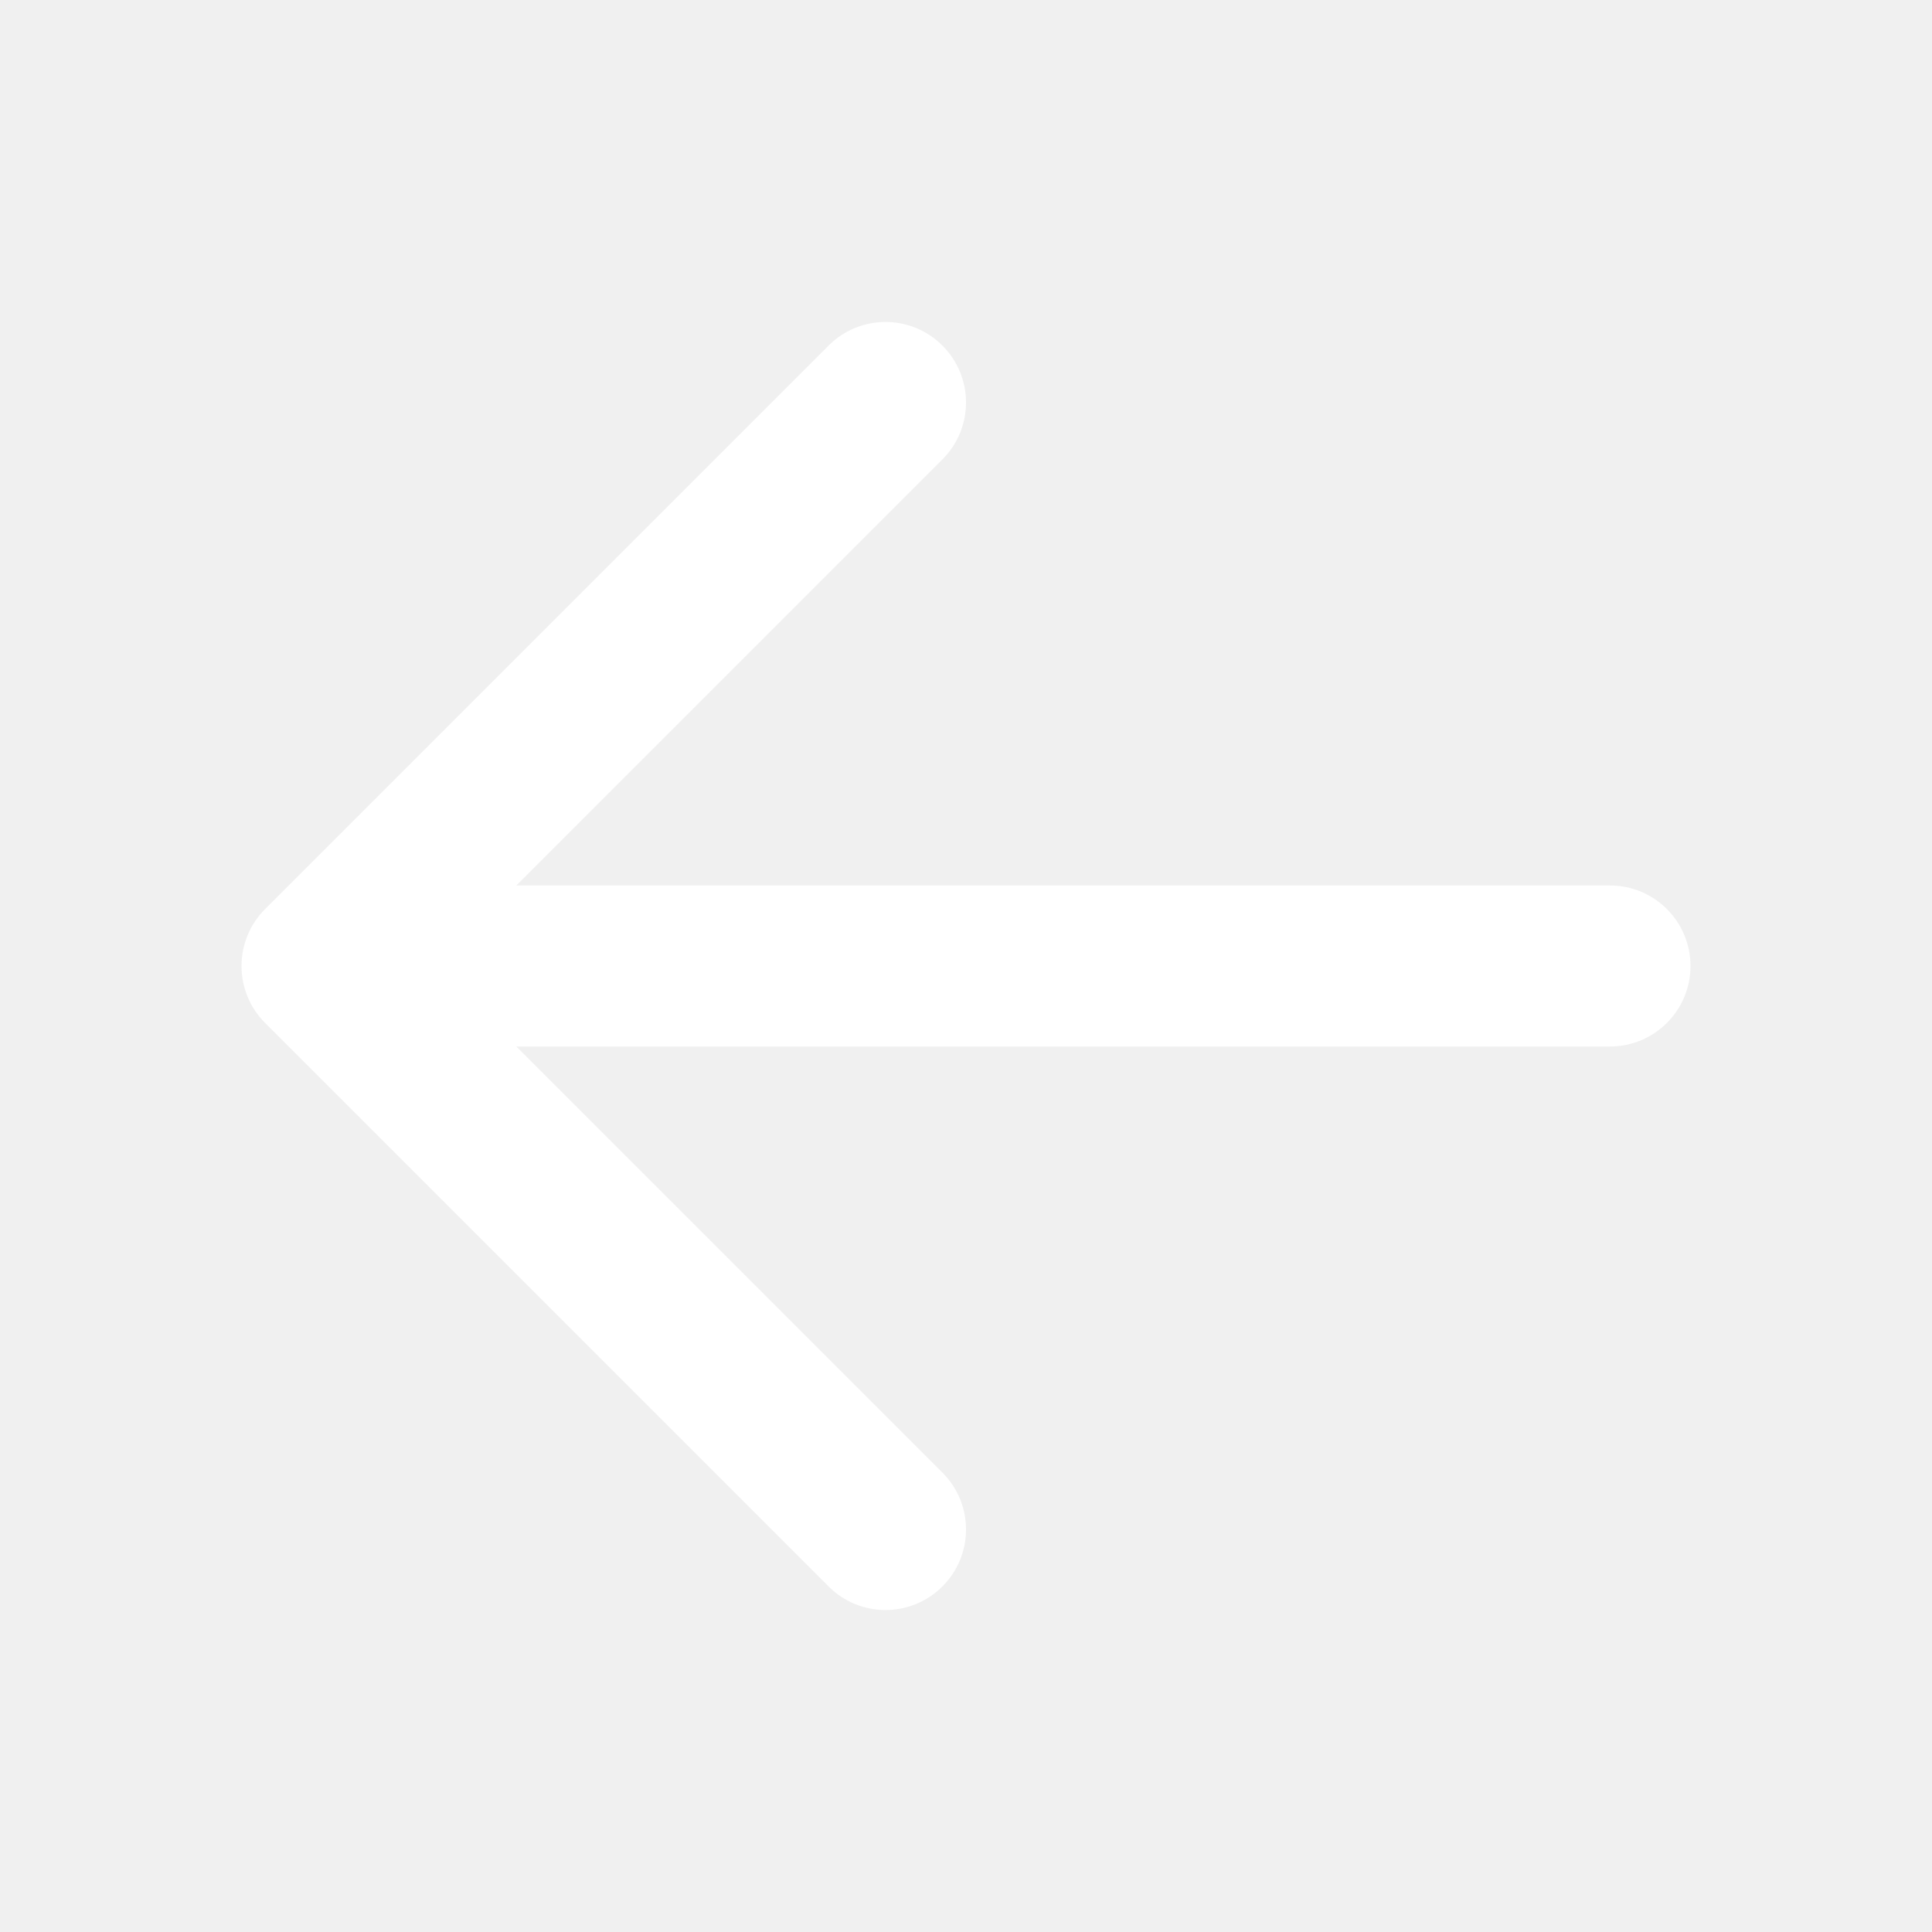
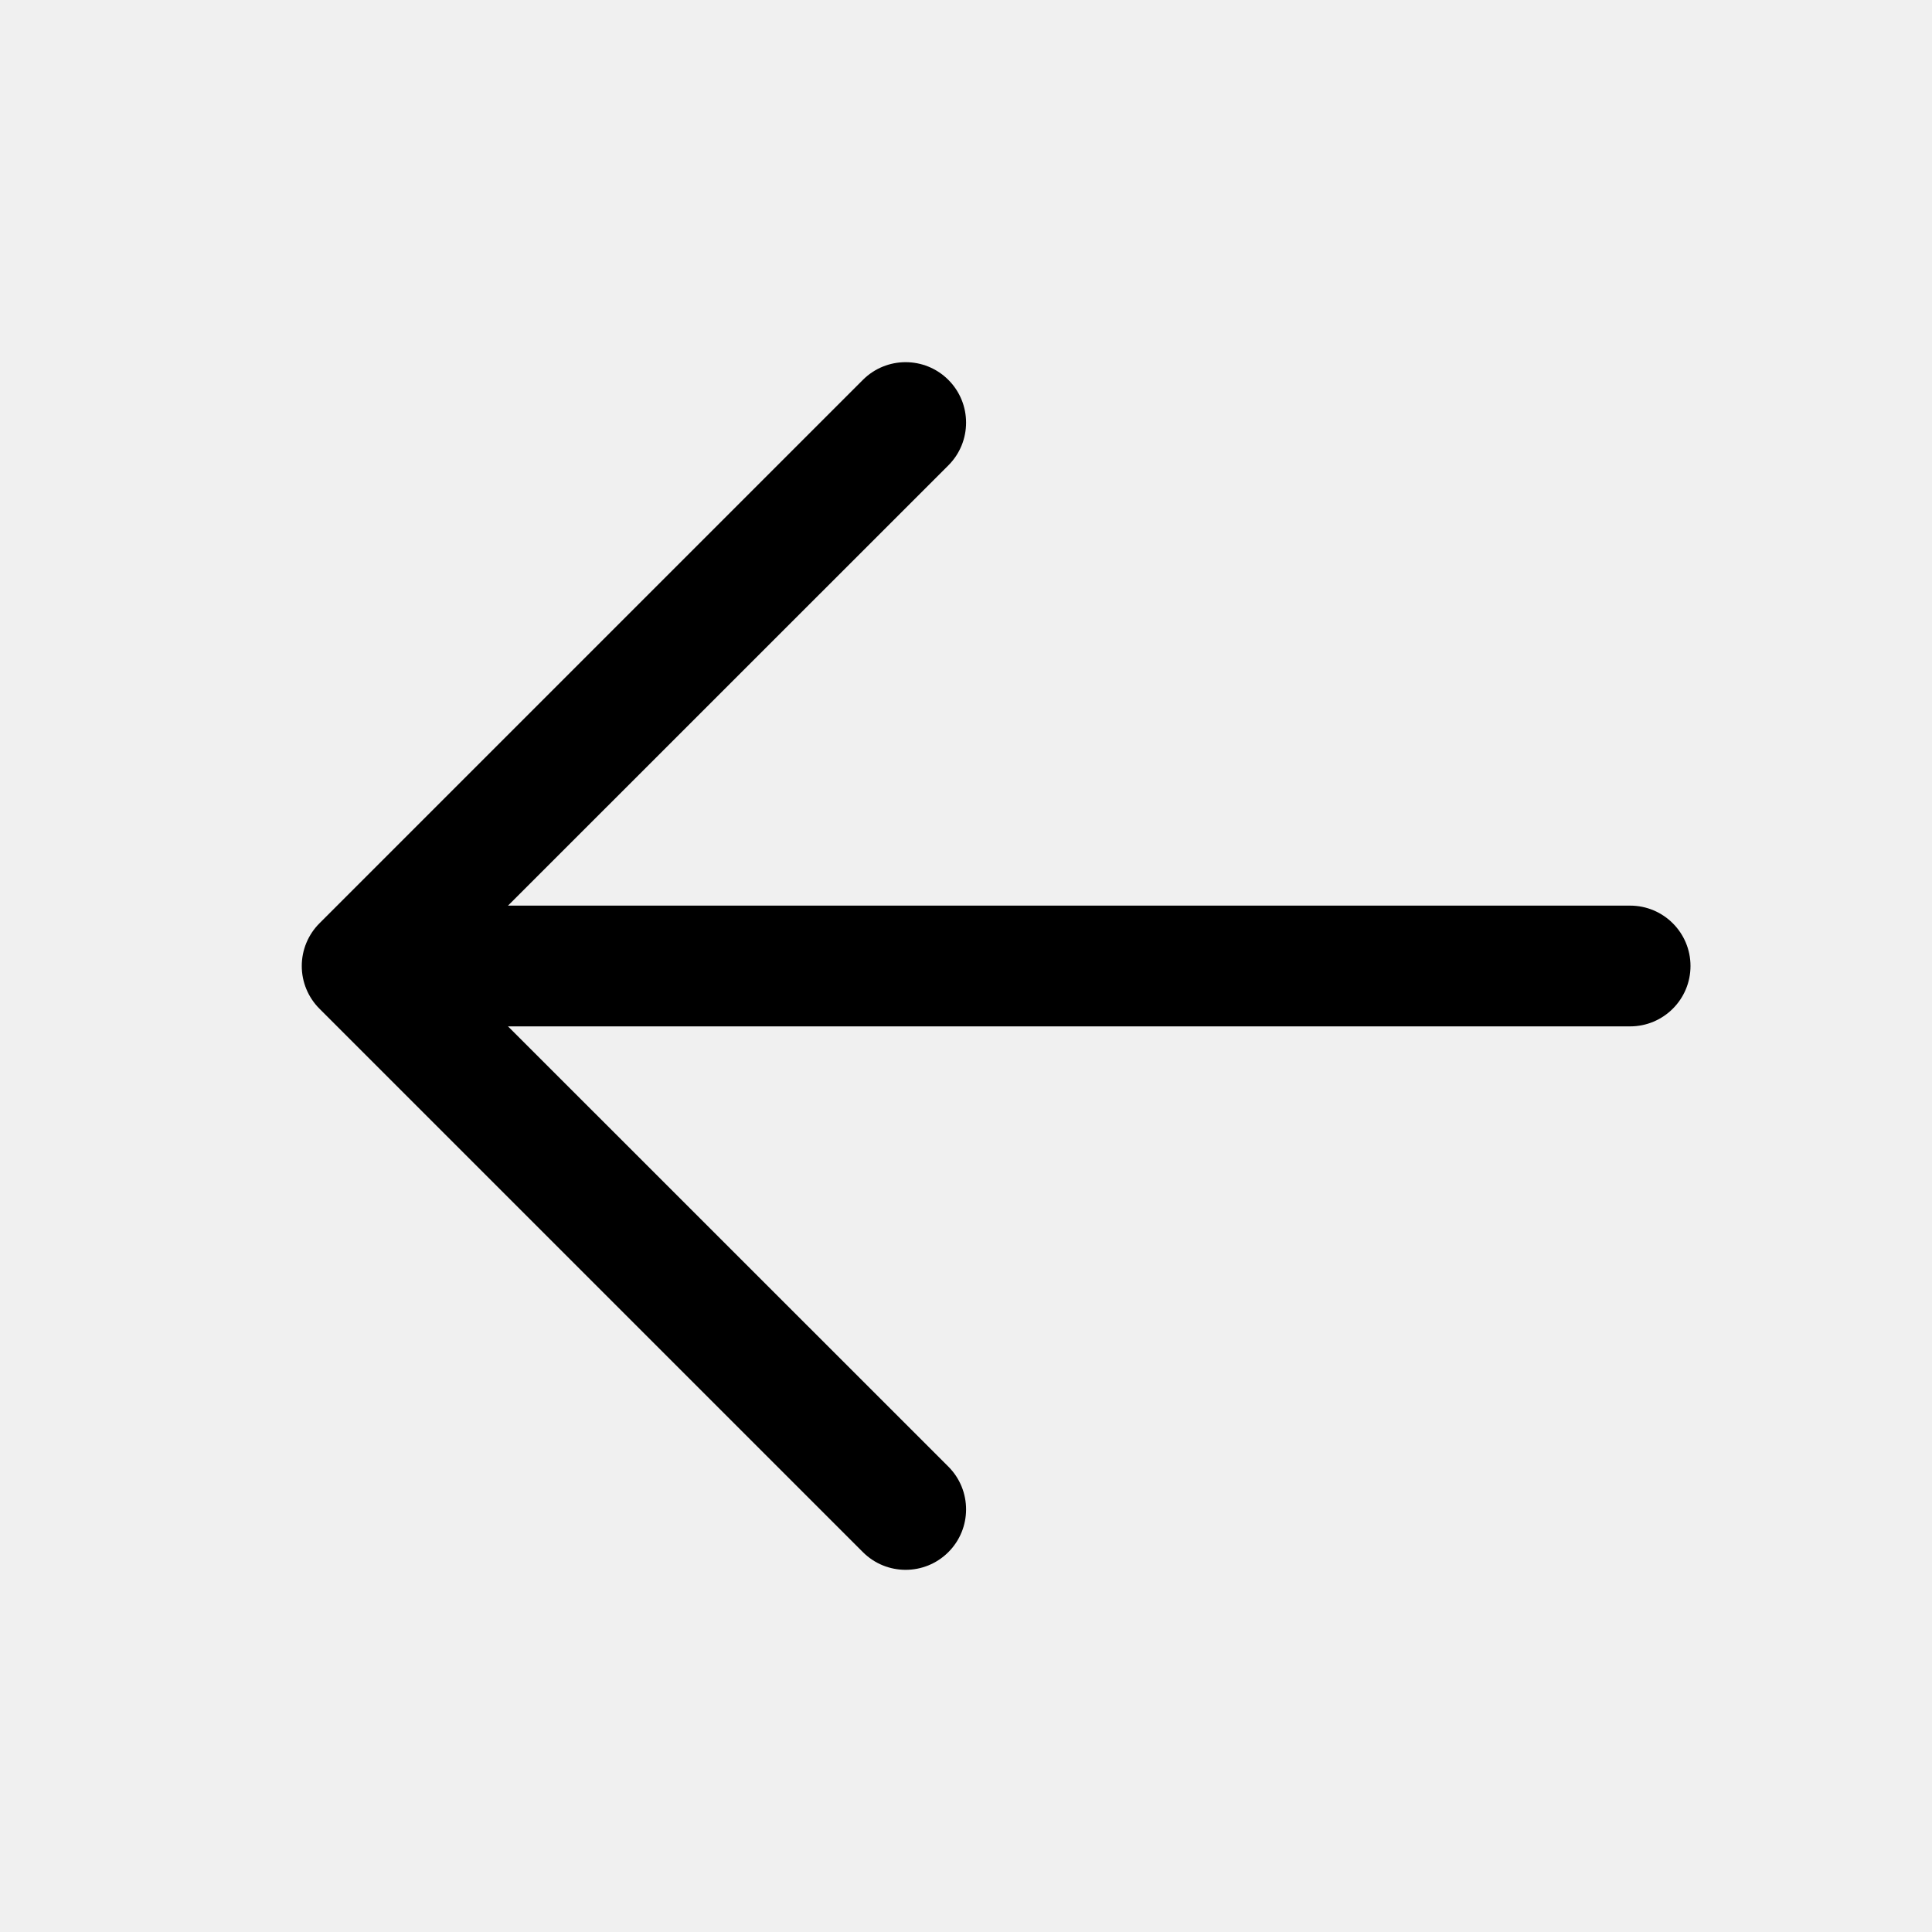
- <svg xmlns="http://www.w3.org/2000/svg" width="800px" height="800px" viewBox="0 0 24 24" fill="none">
-   <g id="SVGRepo_bgCarrier" stroke-width="0" />
-   <g id="SVGRepo_tracerCarrier" stroke-linecap="round" stroke-linejoin="round" />
-   <g id="SVGRepo_iconCarrier">
-     <path fill-rule="evenodd" clip-rule="evenodd" d="M11.707 4.293C12.098 4.683 12.098 5.317 11.707 5.707L6.414 11H20C20.552 11 21 11.448 21 12C21 12.552 20.552 13 20 13H6.414L11.707 18.293C12.098 18.683 12.098 19.317 11.707 19.707C11.317 20.098 10.683 20.098 10.293 19.707L3.293 12.707C3.105 12.52 3 12.265 3 12C3 11.735 3.105 11.48 3.293 11.293L10.293 4.293C10.683 3.902 11.317 3.902 11.707 4.293Z" fill="#ffffff" />
-   </g>
+ <svg xmlns="http://www.w3.org/2000/svg" width="800px" height="800px" viewBox="0 0 1024 1024">
+   <path fill="#000000" d="M224 480h640a32 32 0 1 1 0 64H224a32 32 0 0 1 0-64z" />
+   <path fill="#000000" d="m237.248 512 265.408 265.344a32 32 0 0 1-45.312 45.312l-288-288a32 32 0 0 1 0-45.312l288-288a32 32 0 1 1 45.312 45.312L237.248 512z" />
</svg>
